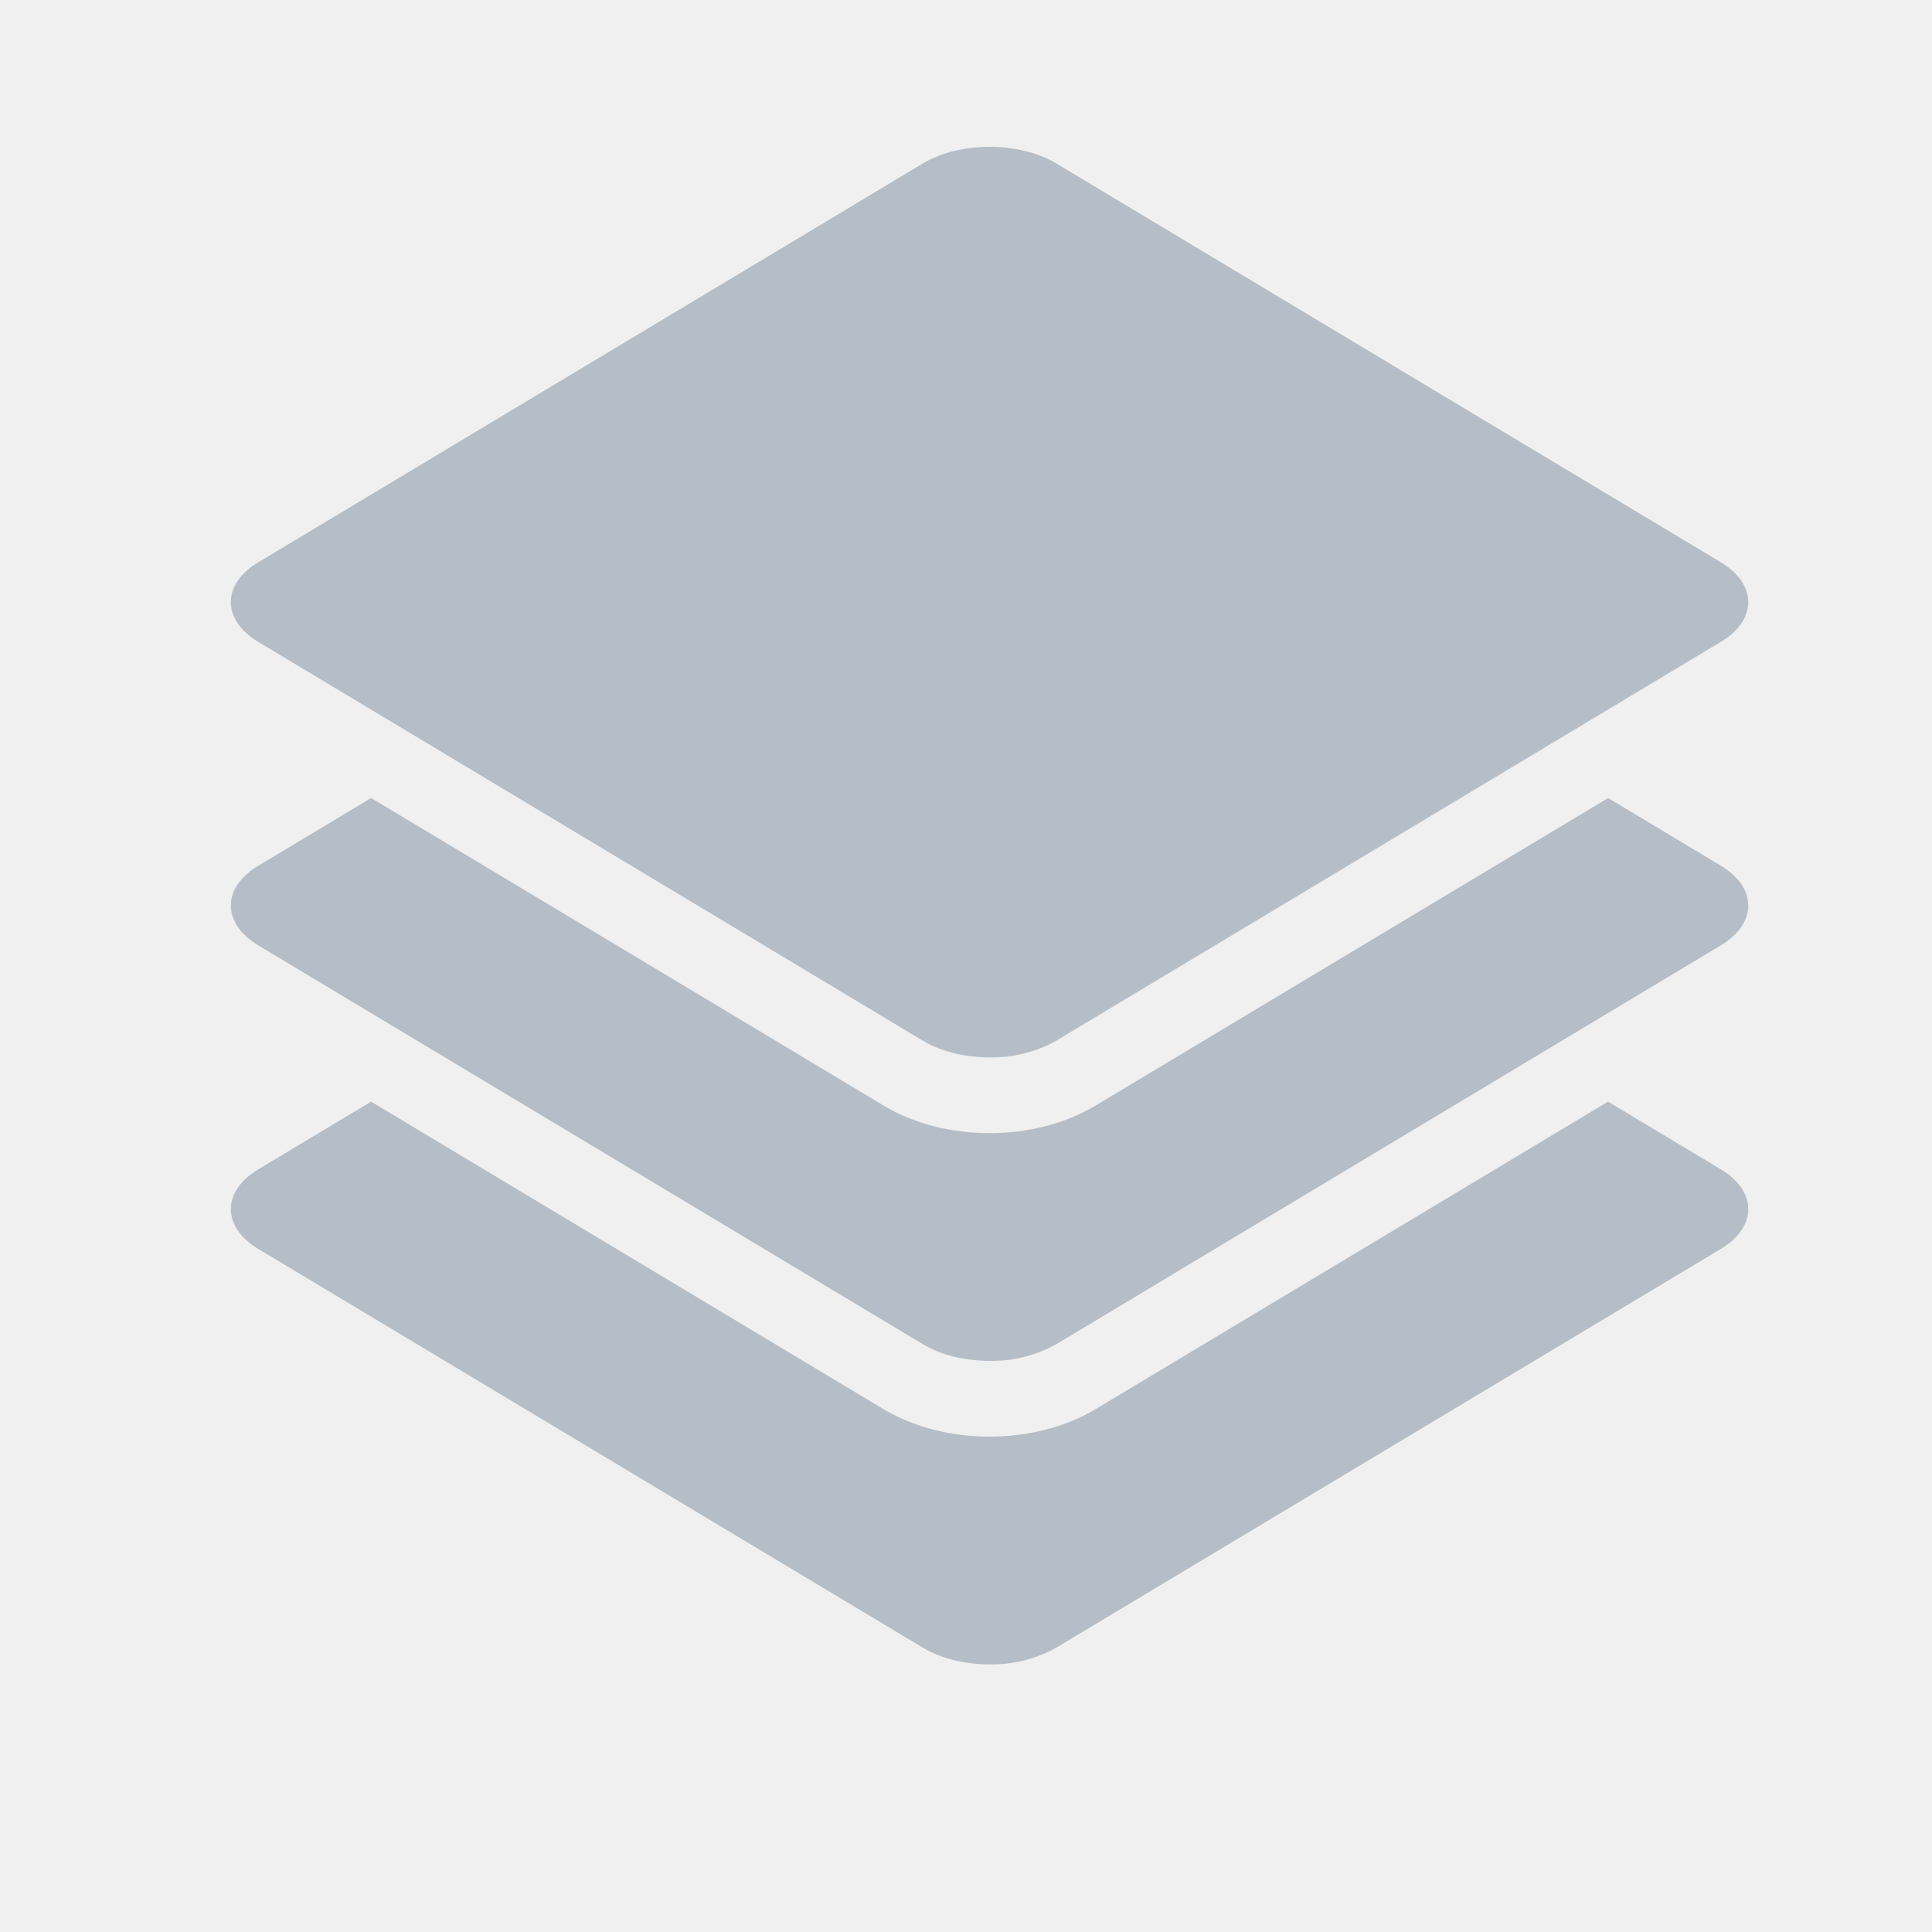
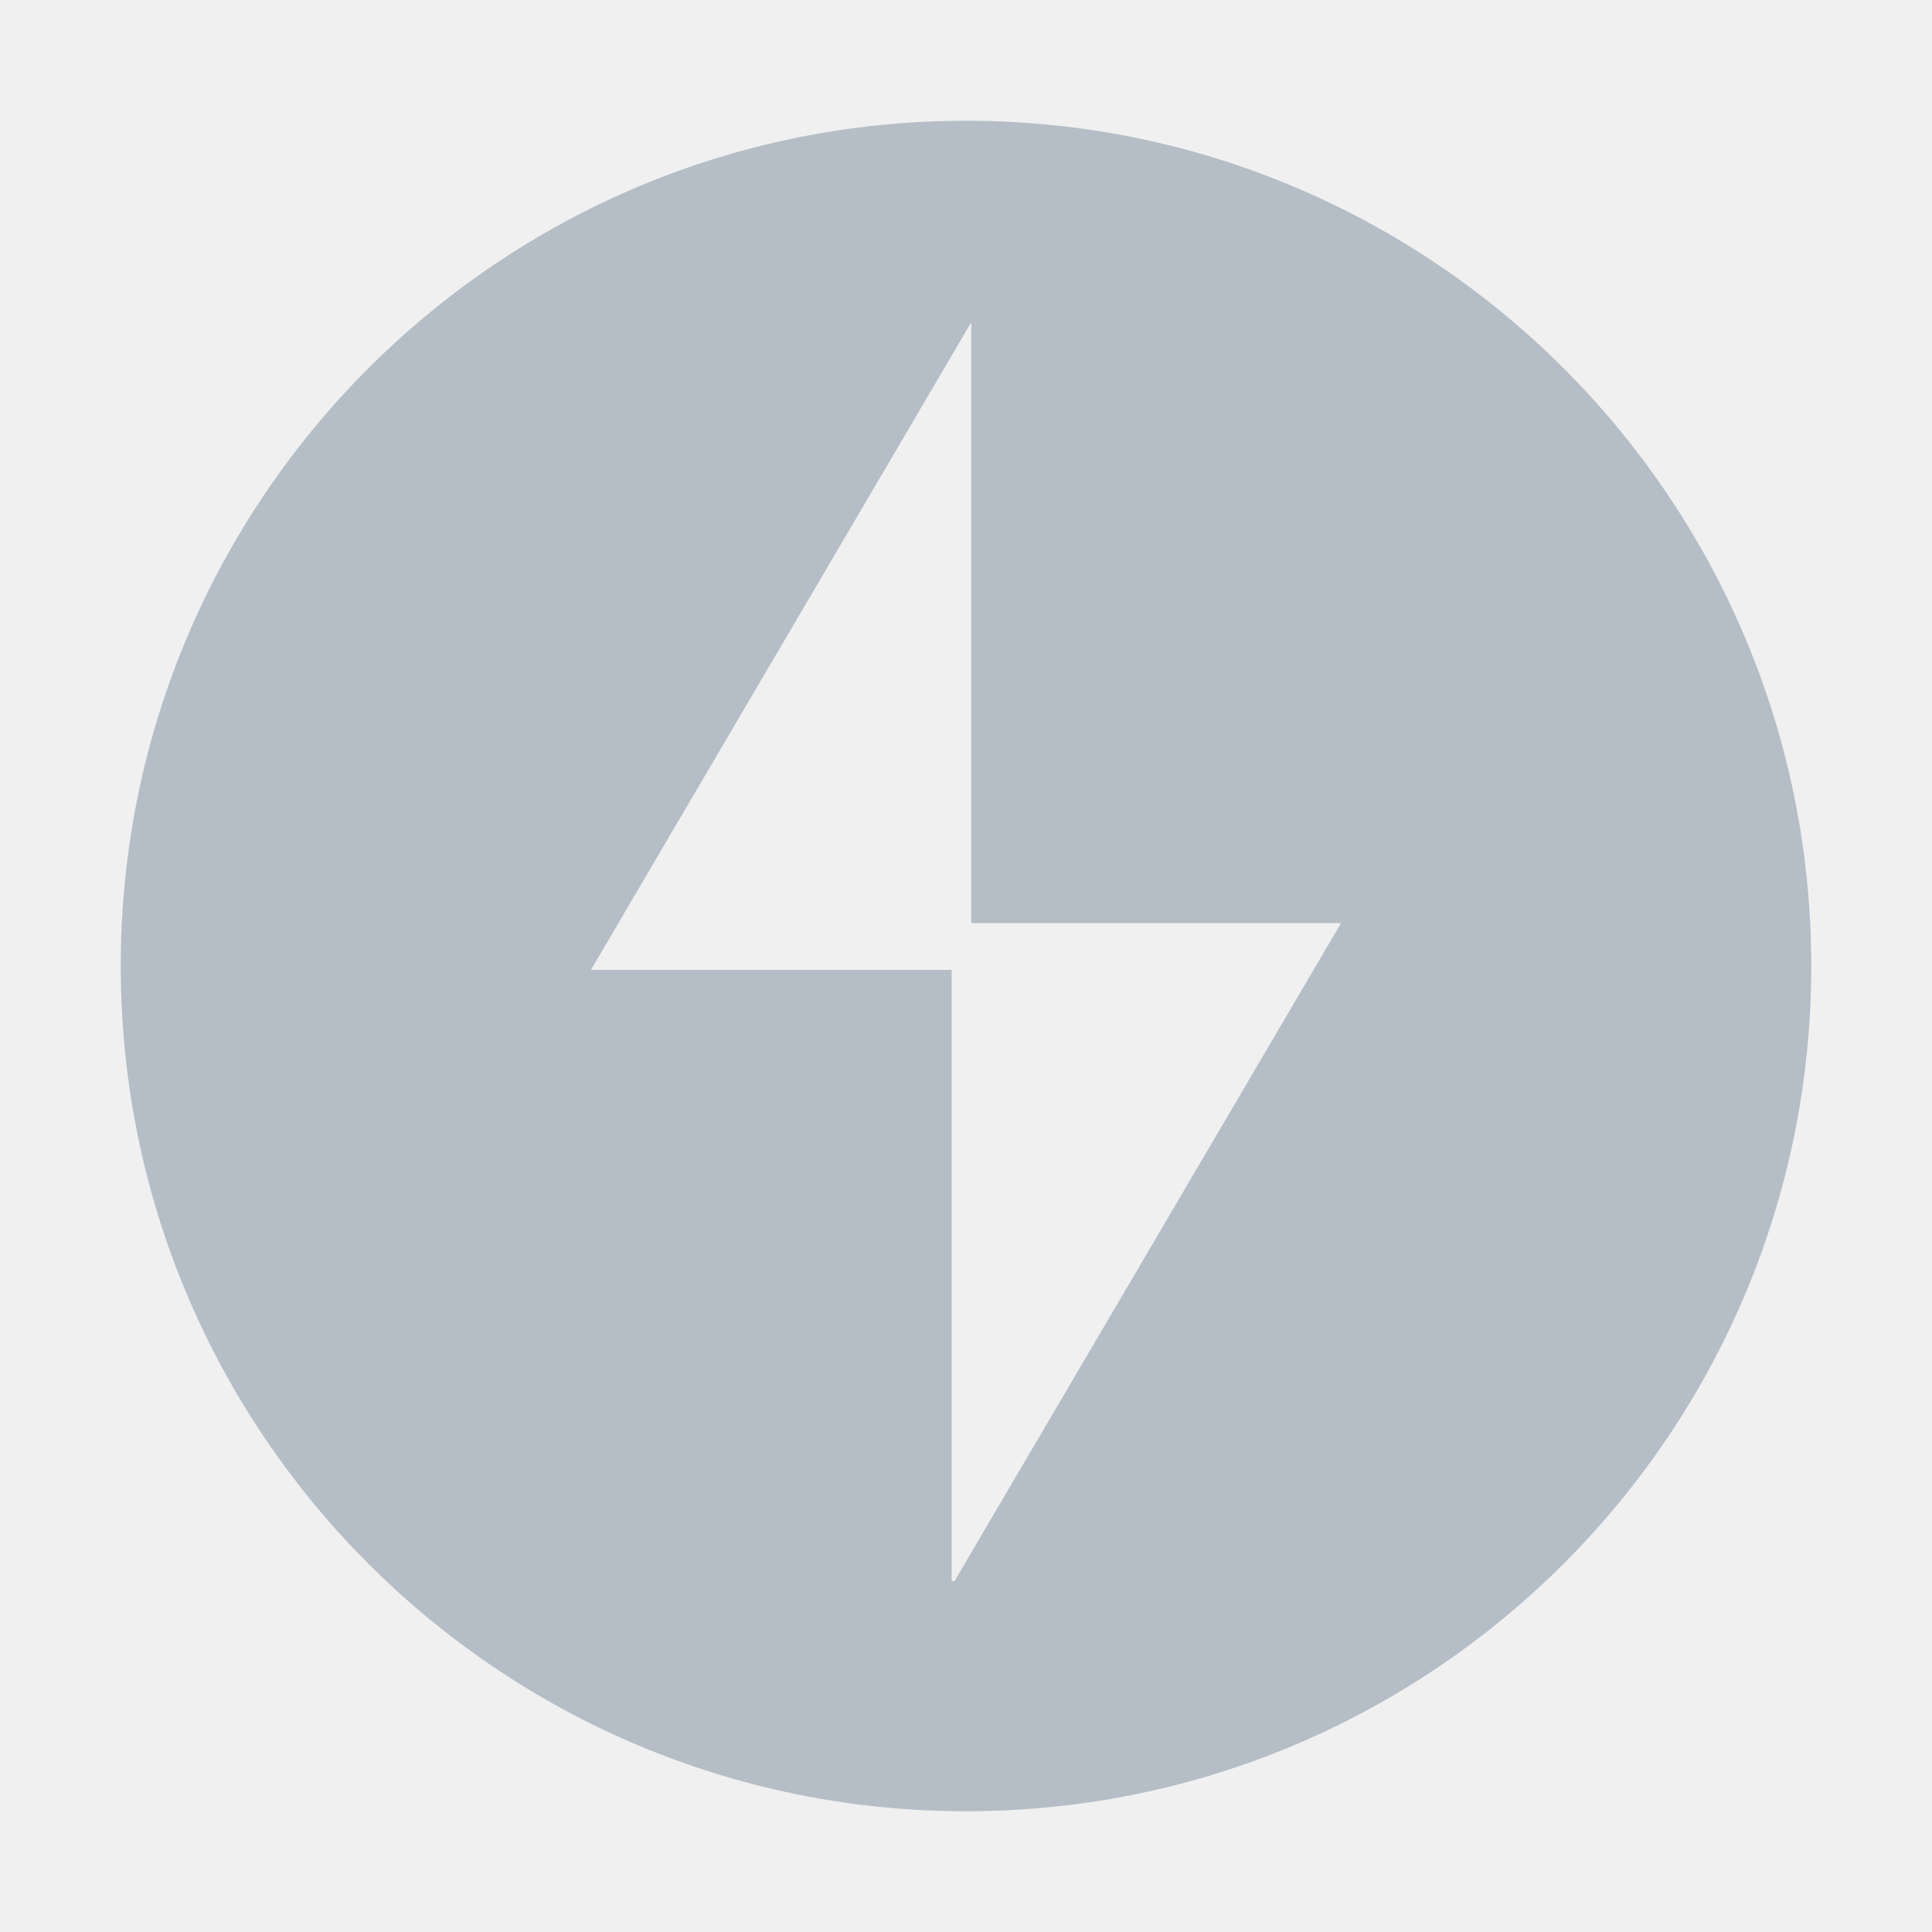
<svg xmlns="http://www.w3.org/2000/svg" width="48px" height="48px" viewBox="0 0 48 48" version="1.1">
  <g id="页面-1" stroke="none" stroke-width="1" fill="none" fill-rule="evenodd" opacity="0.498">
-     <g id="建木自动化-首页" transform="translate(-1604, -117)" fill-rule="nonzero">
-       <g id="组件信息" transform="translate(1604, 117)">
-         <rect id="矩形" fill="#000000" opacity="0" x="0" y="0" width="48" height="48" />
-         <path d="M42.751,31.031 L26.237,40.94 C25.733,41.219 25.163,41.361 24.586,41.351 C23.99,41.351 23.391,41.213 22.934,40.94 L6.419,31.031 C5.507,30.484 5.507,29.595 6.419,29.05 L9.22,27.37 L21.963,35.017 C22.696,35.453 23.624,35.693 24.586,35.693 C25.546,35.693 26.475,35.453 27.208,35.017 L39.951,27.37 L42.751,29.05 C43.663,29.597 43.663,30.484 42.751,31.031 L42.751,31.031 Z" id="路径" fill="#7B8C9C" />
-         <path d="M42.751,23.489 L26.237,33.4 C25.733,33.679 25.163,33.821 24.586,33.811 C23.99,33.811 23.391,33.673 22.934,33.4 L6.419,23.489 C5.507,22.942 5.507,22.053 6.419,21.508 L9.22,19.826 L21.963,27.473 C22.696,27.913 23.624,28.153 24.586,28.153 C25.546,28.153 26.475,27.913 27.208,27.473 L39.953,19.826 L42.753,21.508 C43.663,22.055 43.663,22.944 42.751,23.489 Z" id="路径" fill="#7B8C9C" />
-         <path d="M42.751,15.949 L26.237,25.859 C25.733,26.139 25.163,26.281 24.586,26.271 C23.99,26.271 23.391,26.133 22.934,25.859 L6.419,15.949 C5.507,15.404 5.507,14.513 6.419,13.968 L22.934,4.057 C23.391,3.784 23.99,3.648 24.586,3.648 C25.181,3.648 25.78,3.784 26.237,4.057 L42.751,13.968 C43.663,14.515 43.663,15.404 42.751,15.949 Z" id="路径" fill="#7B8C9C" />
+     <g id="建木自动化-首页" transform="translate(-1428, -117)">
+       <g id="编组-5" transform="translate(1428, 117)">
+         <rect id="矩形" fill="#FFFFFF" opacity="0" x="0" y="0" width="48" height="48" />
+         <path d="M24,3 C35.598,3 45,12.402 45,24 C45,35.598 35.598,45 24,45 C12.402,45 3,35.598 3,24 C3,12.402 12.402,3 24,3 Z M24.131,8.007 L18.705,17.246 L18.699,17.256 L14.682,24.096 L23.643,24.096 L23.643,39.28 L23.716,39.28 L33.318,22.935 L24.131,22.935 L24.131,8.007 Z" id="椭圆形-3" fill="#7B8C9C" fill-rule="nonzero" />
      </g>
    </g>
  </g>
</svg>
